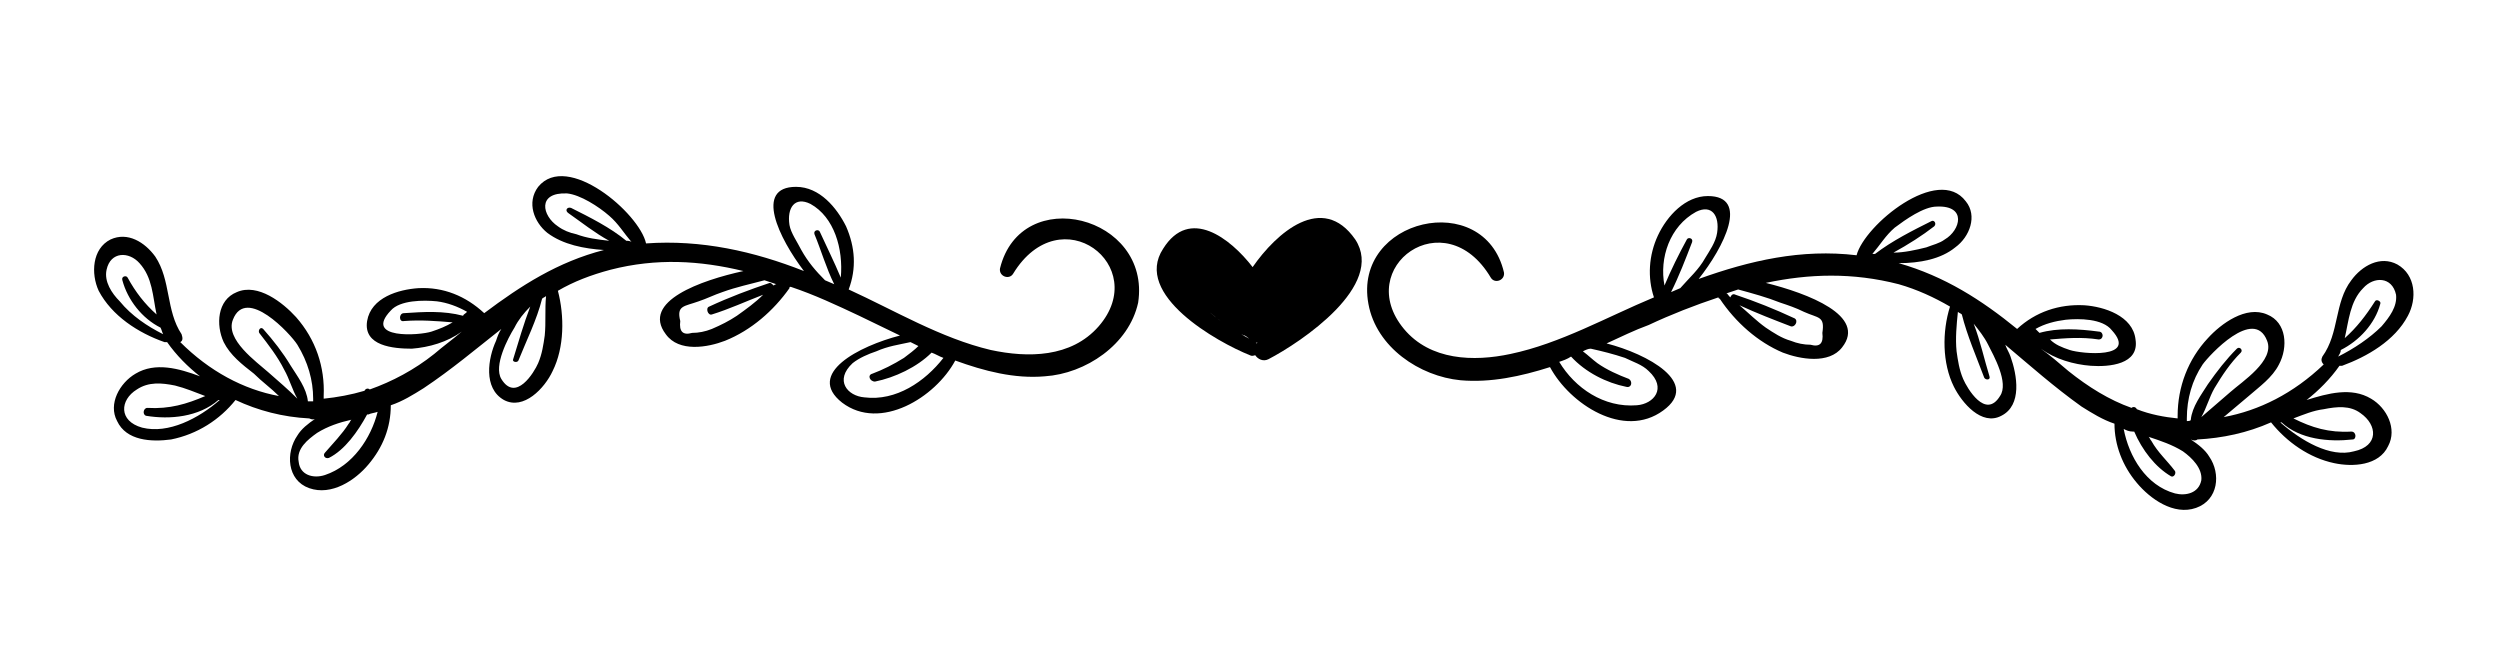
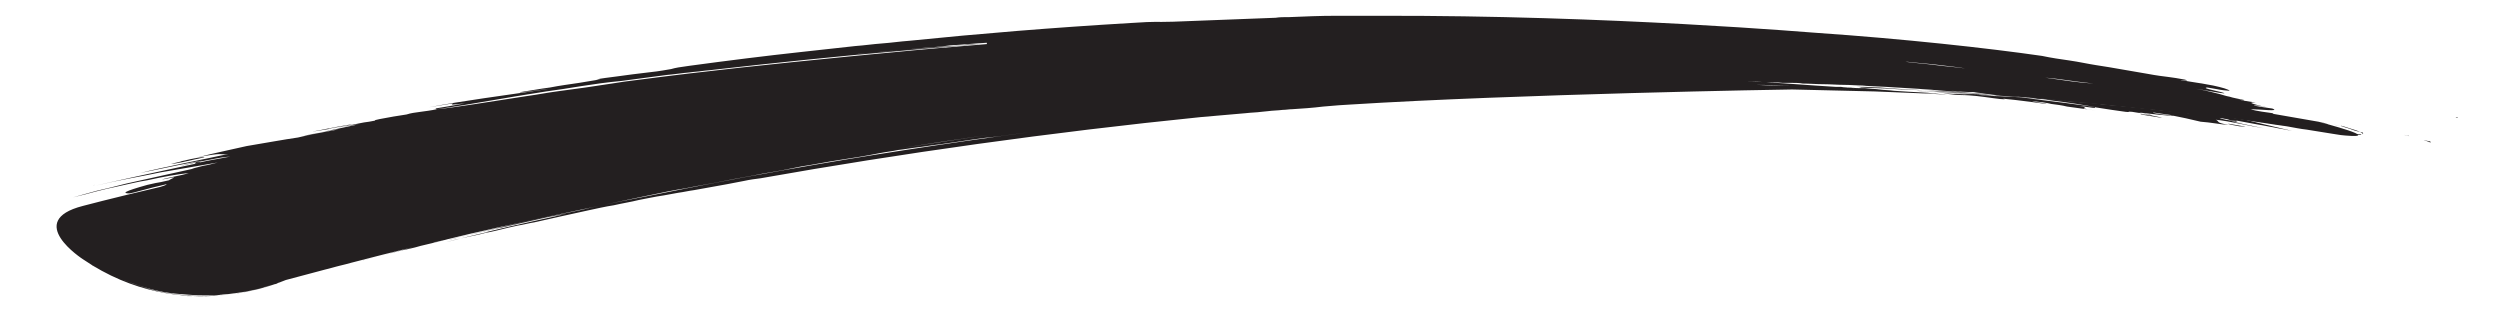
- <svg xmlns="http://www.w3.org/2000/svg" version="1.1" id="Layer_1" x="0px" y="0px" viewBox="0 0 190 50" style="enable-background:new 0 0 190 50;" xml:space="preserve">
+ <svg xmlns="http://www.w3.org/2000/svg" version="1.1" id="Layer_1" x="0px" y="0px" viewBox="0 0 380 50" style="enable-background:new 0 0 380 50;" xml:space="preserve">
+   <style type="text/css">
+ 	.st0{fill:#231F20;}
+ </style>
  <g>
-     <path d="M76,20.4c-0.1,0.6,0.7,0.9,1,0.4c3.6-5.9,10.5-0.6,6.5,4c-2.1,2.4-5.4,2.4-8.2,1.8c-3.8-0.9-7.3-3-10.8-4.6c0,0,0,0,0,0   c0.6-1.6,0.5-3.2-0.2-4.8c-0.7-1.4-2-3-3.8-3c-3.2,0-1.3,3.9,0.6,6.4c-3.8-1.5-7.8-2.4-12-2.1c-0.5-2.3-6-7-8.2-4.3   c-0.9,1.2-0.3,2.7,0.7,3.5c1.2,0.9,2.8,1.2,4.3,1.3c-3.5,0.9-6.3,2.7-9.1,4.8c-1.4-1.3-3.1-2-5-1.9c-1.5,0.1-3.6,0.7-3.9,2.5   c-0.3,1.9,2,2.1,3.4,2.1c1.3-0.1,2.7-0.5,3.8-1.3c-0.7,0.6-1.4,1.1-2.1,1.7c-1.5,1.2-3.2,2.1-4.9,2.7c-0.1-0.1-0.3-0.1-0.4,0.1   c0,0,0,0,0,0c-1,0.3-2.1,0.5-3.1,0.6c0,0,0-0.1,0-0.2c0.1-2.2-0.6-4.3-2.1-6c-1-1.1-2.9-2.6-4.5-1.9c-1.5,0.6-1.6,2.5-1,3.8   c0.5,1,1.4,1.7,2.3,2.4c0.6,0.6,1.3,1.1,1.9,1.7c-2.7-0.5-5.3-1.9-7.5-4.1c0.2-0.1,0.2-0.3,0.1-0.6c-1.2-1.8-0.8-4.1-2-5.9   c-0.8-1.1-2.1-1.9-3.4-1.3c-1.4,0.7-1.5,2.6-0.9,3.9c1,1.9,3,3.2,5,3.9c0.1,0,0.1,0,0.2,0c0.7,1,1.6,1.9,2.5,2.6   c-1.6-0.6-3.4-1.1-4.9-0.2c-1.2,0.7-2.1,2.3-1.4,3.6c0.7,1.5,2.6,1.6,4.1,1.4c2-0.4,3.7-1.5,4.9-3c1.7,0.8,3.6,1.3,5.6,1.4   c0.2,0.1,0.4,0.1,0.5,0c-0.6,0.4-1.1,0.8-1.4,1.3c-0.9,1.3-0.8,3.4,0.9,4c1.7,0.6,3.5-0.6,4.5-1.8c1.1-1.3,1.7-2.8,1.7-4.5   c0.9-0.3,1.7-0.8,2.5-1.3c2.1-1.4,4-3,5.9-4.5c-0.2,0.3-0.3,0.6-0.4,0.9c-0.6,1.3-1,3.6,0.6,4.5c1.5,0.8,3.1-0.9,3.7-2.2   c0.9-1.8,0.9-4.2,0.4-6.1c1.2-0.7,2.5-1.2,4-1.6c3.5-0.9,6.8-0.7,10.1,0.1c-3.2,0.7-7.8,2.3-5.9,4.8c1,1.4,3.2,1,4.5,0.5   c2-0.8,3.7-2.3,4.9-4c0-0.1,0-0.1,0.1-0.1c1.8,0.6,3.5,1.4,5.2,2.2c1,0.5,2.1,1,3.1,1.5c-3.1,0.8-7.2,2.9-4.4,5.1   c2.9,2.2,7.1-0.4,8.6-3.2c2.2,0.8,4.5,1.4,6.8,1.2c3.1-0.2,6.4-2.4,7.1-5.6C87.5,16.4,77.6,13.9,76,20.4z M9.1,22.9   c-0.6-0.6-1.2-1.5-1-2.4c0.3-1.4,1.7-1.4,2.5-0.5c1,1.1,1,2.5,1.3,3.9c-0.9-0.8-1.6-1.7-2.2-2.8c-0.1-0.2-0.5-0.1-0.4,0.2   c0.4,1.5,1.5,2.9,2.9,3.6c0.1,0.2,0.1,0.3,0.2,0.5C11.2,24.8,10,24,9.1,22.9z M10.8,32.5C9,32,9.1,30.4,10.4,29.6   c0.9-0.6,1.9-0.5,2.9-0.3c0.8,0.2,1.5,0.5,2.3,0.8c-1.4,0.6-2.7,1-4.4,0.9c-0.3,0-0.4,0.5-0.1,0.6c1.8,0.3,4,0.1,5.5-1.2   c0,0,0.1,0,0.1,0C15.1,31.8,12.8,33,10.8,32.5z M23.4,30.5c-0.1-1-0.8-1.9-1.3-2.7c-0.6-1-1.3-1.9-2.1-2.8   c-0.2-0.2-0.4,0.1-0.3,0.3c0.7,0.9,1.4,1.8,1.9,2.8c0.4,0.7,0.6,1.5,1,2.2c-0.7-0.7-1.4-1.3-2.2-2c-0.9-0.8-3.3-2.5-2.7-4   c1-2.6,4.4,1.1,4.9,1.9c0.8,1.3,1.2,2.7,1.2,4.1c0,0.1,0,0.1,0,0.2C23.7,30.5,23.6,30.5,23.4,30.5z M24.7,36.1c-0.9,0.3-1.9,0-2-1   c-0.2-1,0.7-1.7,1.4-2.2c0.8-0.5,1.7-0.8,2.6-1c-0.1,0.1-0.1,0.2-0.2,0.3c-0.5,0.8-1.2,1.5-1.8,2.2c-0.2,0.2,0,0.5,0.3,0.4   c1.2-0.6,2.2-2,2.9-3.3c0,0,0,0,0,0c0,0,0,0,0.1,0c0.2-0.1,0.4-0.1,0.7-0.2C28.2,33.3,26.8,35.4,24.7,36.1z M35.2,24   c-1.5-0.4-3-0.3-4.5-0.2c-0.4,0-0.4,0.7,0,0.6c1.3-0.1,2.5,0,3.7,0.1c-0.5,0.3-1,0.5-1.6,0.7c-0.9,0.3-5.2,0.6-3.1-1.6   c0.7-0.8,2.5-0.8,3.5-0.7c0.8,0.1,1.6,0.4,2.3,0.8C35.3,23.9,35.2,23.9,35.2,24z M41.4,25.5c-0.1,0.7-0.2,1.4-0.5,2.1   c-0.3,0.7-1.7,3-2.8,1.2c-0.6-1,0.5-3.1,1-3.9c0.3-0.6,0.7-1.1,1.2-1.6c-0.5,1.3-0.9,2.7-1.3,4c-0.1,0.2,0.3,0.3,0.4,0.1   c0.6-1.5,1.4-3.1,1.8-4.7c0.1-0.1,0.2-0.1,0.3-0.2C41.4,23.5,41.5,24.5,41.4,25.5z M47.6,18.3c-1.2-1-2.8-1.8-4.2-2.5   c-0.3-0.1-0.5,0.2-0.2,0.4c1,0.7,2,1.5,3.1,2.1c-0.9-0.1-1.7-0.2-2.5-0.5c-0.5-0.1-1-0.3-1.4-0.6c-1.2-0.8-1.6-2.6,0.7-2.5   c1,0.1,2.4,1,3.2,1.7c0.7,0.6,1.1,1.3,1.7,2C47.9,18.3,47.7,18.3,47.6,18.3z M58.8,21.7c-0.1-0.1-0.2-0.2-0.3-0.2   c-1.5,0.5-3.1,1.1-4.6,1.8c-0.3,0.1-0.1,0.7,0.2,0.6c1.3-0.4,2.6-1,3.9-1.5c-0.6,0.6-1.3,1.1-2,1.6c-0.6,0.4-1.2,0.7-1.9,1   c-0.5,0.2-1,0.3-1.5,0.3c-0.7,0.2-1-0.1-0.9-0.9c-0.3-1.2,0.3-1.1,1.4-1.5c0.6-0.2,1.2-0.5,1.8-0.7c1.1-0.4,2.1-0.6,3.2-0.9   c0.3,0.1,0.6,0.2,0.9,0.3C58.9,21.6,58.8,21.7,58.8,21.7z M63.9,21.1c-0.5-1.2-1.1-2.4-1.6-3.5c-0.1-0.2-0.5-0.1-0.4,0.2   c0.5,1.2,0.9,2.6,1.5,3.8c-0.2-0.1-0.5-0.2-0.7-0.3c-0.7-0.7-1.3-1.4-1.8-2.3c-0.3-0.6-0.8-1.3-0.9-1.9c-0.2-1.3,0.4-2.2,1.6-1.6   C63.4,16.5,64.1,18.9,63.9,21.1z M65.7,30.2c-1.3-0.1-2.3-1.3-0.9-2.6c0.5-0.4,1.2-0.7,1.8-0.9c0.9-0.4,1.7-0.5,2.6-0.7   c0.2,0.1,0.4,0.2,0.6,0.3c-0.3,0.3-0.7,0.6-1.1,0.9c-0.8,0.5-1.6,0.9-2.4,1.2c-0.4,0.1-0.2,0.6,0.2,0.6c1.5-0.3,3.2-1.1,4.3-2.2   c0.3,0.1,0.6,0.3,0.9,0.4C70.3,29,68.1,30.5,65.7,30.2z" />
-     <path d="M104,23.1c0.6,3.3,3.9,5.5,7,5.8c2.3,0.2,4.6-0.3,6.8-1c1.5,2.8,5.6,5.5,8.6,3.3c2.9-2.1-1.2-4.3-4.3-5.1   c1.1-0.5,2.1-1,3.2-1.4c1.7-0.8,3.5-1.5,5.3-2.1c0,0,0,0.1,0.1,0.1c1.2,1.8,2.9,3.3,4.8,4.1c1.3,0.5,3.5,0.9,4.5-0.4   c1.9-2.4-2.6-4.1-5.8-4.9c3.3-0.7,6.6-0.8,10.1,0.1c1.4,0.4,2.7,1,3.9,1.7c-0.6,1.9-0.6,4.3,0.3,6.1c0.6,1.2,2.1,3,3.6,2.2   c1.6-0.8,1.2-3.1,0.7-4.5c-0.1-0.3-0.3-0.6-0.4-0.9c1.9,1.6,3.7,3.2,5.8,4.7c0.8,0.5,1.6,1,2.5,1.3c0,1.6,0.6,3.2,1.7,4.5   c1,1.2,2.8,2.5,4.5,1.9c1.7-0.6,1.9-2.6,1-3.9c-0.3-0.5-0.8-0.9-1.4-1.3c0.2,0.1,0.4,0.1,0.5,0c1.9-0.1,3.8-0.5,5.6-1.3   c1.2,1.5,2.9,2.7,4.8,3.1c1.4,0.3,3.4,0.2,4.1-1.3c0.7-1.3-0.1-2.9-1.3-3.6c-1.5-0.9-3.3-0.4-4.9,0.1c0.9-0.7,1.8-1.6,2.5-2.6   c0.1,0,0.1,0,0.2,0c1.9-0.7,4-1.9,5-3.8c0.7-1.3,0.6-3.1-0.8-3.9c-1.3-0.7-2.7,0.1-3.5,1.2c-1.3,1.7-0.9,4-2.2,5.8   c-0.1,0.2-0.1,0.4,0.1,0.6c-2.3,2.2-4.9,3.5-7.6,4c0.6-0.5,1.3-1.1,1.9-1.6c0.8-0.7,1.8-1.4,2.3-2.4c0.7-1.3,0.6-3.2-0.9-3.8   c-1.6-0.7-3.5,0.7-4.5,1.8c-1.5,1.6-2.3,3.7-2.3,5.9c0,0.1,0,0.1,0,0.2c-1-0.1-2.1-0.3-3.1-0.7c0,0,0,0,0,0   c-0.1-0.2-0.3-0.2-0.4-0.1c-1.7-0.6-3.3-1.6-4.8-2.8c-0.7-0.6-1.4-1.2-2.1-1.7c1.1,0.8,2.5,1.2,3.8,1.3c1.4,0.1,3.7-0.1,3.4-2   c-0.2-1.8-2.4-2.5-3.9-2.6c-1.9-0.1-3.7,0.5-5.1,1.8c-2.7-2.2-5.5-4-9-5c1.6,0,3.2-0.3,4.3-1.2c1.1-0.8,1.7-2.4,0.8-3.5   c-2.1-2.8-7.7,1.8-8.3,4.1c-4.2-0.5-8.1,0.4-12,1.8c1.9-2.4,3.9-6.3,0.7-6.3c-1.7,0-3.1,1.5-3.8,3c-0.7,1.5-0.8,3.2-0.3,4.7   c0,0,0,0,0,0c-3.6,1.5-7.1,3.5-10.9,4.3c-2.8,0.6-6.1,0.5-8.1-1.9c-3.9-4.7,3.1-9.8,6.6-3.9c0.3,0.5,1.1,0.2,1-0.4   C112.8,14.3,102.8,16.6,104,23.1z M177.7,27.1c0.1-0.2,0.2-0.3,0.2-0.5c1.4-0.7,2.6-2,3-3.5c0.1-0.2-0.3-0.4-0.4-0.2   c-0.7,1.1-1.4,2-2.3,2.8c0.3-1.3,0.4-2.8,1.4-3.8c0.8-0.9,2.2-0.9,2.5,0.5c0.1,0.9-0.5,1.7-1.1,2.4   C180.1,25.7,178.9,26.5,177.7,27.1z M173.3,32.1c0,0,0.1,0,0.1,0c1.4,1.3,3.6,1.5,5.4,1.3c0.3,0,0.3-0.6-0.1-0.6   c-1.7,0.1-3-0.3-4.4-1c0.8-0.3,1.5-0.6,2.3-0.7c1-0.2,2-0.3,2.8,0.3c1.3,0.9,1.4,2.5-0.5,2.9C177.1,34.8,174.9,33.5,173.3,32.1z    M166.2,32c0-0.1,0-0.1,0-0.2c0-1.5,0.4-2.9,1.2-4.1c0.5-0.7,3.9-4.4,4.9-1.8c0.6,1.5-1.9,3.1-2.8,3.9c-0.7,0.6-1.5,1.3-2.2,1.9   c0.4-0.7,0.6-1.5,1-2.2c0.6-1,1.2-1.9,2-2.7c0.2-0.2-0.1-0.5-0.3-0.3c-0.8,0.8-1.5,1.7-2.2,2.7c-0.5,0.8-1.2,1.7-1.3,2.7   C166.5,32,166.3,32,166.2,32z M161.4,32.6c0.2,0.1,0.4,0.2,0.7,0.2c0,0,0,0,0.1,0c0,0,0,0,0,0c0.6,1.4,1.6,2.7,2.8,3.4   c0.2,0.1,0.4-0.2,0.3-0.4c-0.6-0.8-1.3-1.4-1.8-2.3c-0.1-0.1-0.1-0.2-0.2-0.3c0.9,0.3,1.8,0.6,2.6,1.1c0.7,0.5,1.5,1.3,1.4,2.2   c-0.2,1-1.2,1.2-2,1C163.1,36.9,161.8,34.7,161.4,32.6z M154.7,25c0.7-0.4,1.5-0.6,2.3-0.7c1-0.1,2.8-0.1,3.5,0.8   c2,2.2-2.3,1.8-3.2,1.5c-0.6-0.2-1.1-0.4-1.5-0.8c1.2-0.1,2.4-0.2,3.7,0c0.4,0,0.4-0.6,0-0.6c-1.5-0.2-3.1-0.3-4.5,0.1   C154.9,25.2,154.8,25.1,154.7,25z M148.8,23.7c0.1,0.1,0.2,0.1,0.3,0.2c0.4,1.6,1.1,3.2,1.7,4.8c0.1,0.2,0.5,0.2,0.4-0.1   c-0.4-1.3-0.7-2.7-1.2-4c0.4,0.5,0.8,1,1.1,1.6c0.4,0.8,1.6,2.9,0.9,3.9c-1.1,1.8-2.5-0.6-2.8-1.3c-0.3-0.7-0.4-1.4-0.5-2.1   C148.6,25.7,148.7,24.7,148.8,23.7z M142.3,19.3c0.6-0.7,1-1.4,1.7-2c0.8-0.6,2.2-1.6,3.2-1.6c2.3-0.1,1.8,1.8,0.6,2.5   c-0.4,0.3-0.9,0.4-1.4,0.6c-0.8,0.2-1.7,0.4-2.5,0.4c1.1-0.6,2.2-1.3,3.1-2c0.2-0.2,0-0.5-0.2-0.4c-1.4,0.7-3,1.5-4.3,2.5   C142.5,19.3,142.4,19.3,142.3,19.3z M131.2,22.3c0.3-0.1,0.6-0.2,0.9-0.3c1.1,0.3,2.2,0.6,3.2,1c0.6,0.2,1.2,0.4,1.8,0.7   c1.1,0.5,1.6,0.3,1.4,1.6c0.1,0.8-0.2,1.1-0.9,0.9c-0.5,0-1-0.1-1.5-0.3c-0.7-0.2-1.3-0.6-1.9-1c-0.7-0.5-1.3-1.1-2-1.7   c1.3,0.6,2.6,1.1,3.9,1.6c0.3,0.1,0.6-0.4,0.3-0.6c-1.5-0.7-3-1.3-4.5-1.8c-0.2-0.1-0.3,0-0.4,0.2   C131.3,22.4,131.3,22.3,131.2,22.3z M128.9,16.1c1.2-0.6,1.8,0.3,1.6,1.6c-0.1,0.7-0.6,1.4-0.9,1.9c-0.5,0.9-1.2,1.5-1.9,2.3   c-0.2,0.1-0.5,0.2-0.7,0.3c0.6-1.2,1.1-2.5,1.6-3.8c0.1-0.3-0.3-0.4-0.4-0.2c-0.6,1.1-1.2,2.3-1.7,3.5   C126.1,19.6,126.9,17.2,128.9,16.1z M118.5,27.5c0.3-0.1,0.6-0.2,0.9-0.4c1.1,1.2,2.7,2,4.2,2.3c0.4,0.1,0.5-0.4,0.2-0.6   c-0.8-0.3-1.7-0.7-2.4-1.2c-0.4-0.3-0.7-0.6-1.1-0.9c0.2-0.1,0.4-0.2,0.6-0.2c0.9,0.2,1.7,0.4,2.6,0.7c0.6,0.3,1.3,0.5,1.8,1   c1.4,1.3,0.4,2.5-0.9,2.6C121.9,31,119.7,29.5,118.5,27.5z" />
-     <path d="M103,18.2c-2.5-3.6-6-0.5-7.8,2.1c-1.7-2.2-4.8-4.6-6.8-1.4C86.1,22.4,92.5,26,95,27c0.2,0.1,0.3,0,0.4,0   c0.2,0.3,0.6,0.5,1,0.3C98.9,26,105.3,21.7,103,18.2z M95.5,26.1c0,0-0.1-0.1-0.1-0.1c-1.1-0.6-2.5-1.4-3.5-2.3   c0.7,0.6,1.5,1.2,2.4,1.7c0.1,0,0.2,0.1,0.3,0.1c0.2,0.1,0.4,0.3,0.5,0.4c0.3,0.2,0.6,0.2,0.9,0C95.8,25.8,95.7,26,95.5,26.1z" />
+     <path class="st0" d="M27.6,24.5c-0.2,0.1-0.7,0.2-1.6,0.4c0.7,0,2-0.3,5.1-1C30.9,23.8,29.7,24,27.6,24.5z" />
+     <path class="st0" d="M68.4,36.4c0.4-0.1,1-0.2,1.6-0.4c0.7-0.2,1.4-0.3,2.1-0.5c1.5-0.3,2.9-0.7,3.5-0.8C73.1,35.3,73,35.3,70,36   C71,35.8,67.4,36.6,68.4,36.4z" />
+     <path class="st0" d="M43.2,42.5C43.2,42.5,43.2,42.5,43.2,42.5C43.2,42.5,43.2,42.5,43.2,42.5C43.2,42.5,43.2,42.5,43.2,42.5z" />
+     <path class="st0" d="M14.4,28.1c-0.1,0-0.2,0.1-0.3,0.1C14.1,28.2,14.2,28.2,14.4,28.1z" />
+     <path class="st0" d="M37.1,44.4c-0.2,0-0.4,0.1-0.7,0.1C36.7,44.5,36.9,44.4,37.1,44.4z" />
+     <path class="st0" d="M37.5,44.3c-0.1,0-0.1,0-0.2,0c-0.1,0-0.1,0-0.2,0C37.2,44.4,37.3,44.3,37.5,44.3z" />
+     <path class="st0" d="M14.7,40.7c-0.3-0.2-0.5-0.3-0.8-0.5C14.1,40.4,14.4,40.5,14.7,40.7z" />
+     <path class="st0" d="M36.3,44.5c0,0,0.1,0,0.1,0c-0.1,0-0.2,0-0.3,0.1C36.2,44.6,36.3,44.5,36.3,44.5z" />
+     <path class="st0" d="M29.2,45c-0.3,0-0.5,0-0.8,0C28.7,44.9,28.9,45,29.2,45z" />
+     <path class="st0" d="M369.4,21.5L369.4,21.5l-1-0.2c0.2,0.1,0.4,0.1,0.6,0.2c0.1,0,0.1,0,0.2,0.1c0.1,0,0.2,0,0.3,0.1l0,0   c0,0,0,0-0.1,0C369.5,21.6,369.4,21.5,369.4,21.5z" />
+     <path class="st0" d="M365.9,20.6c0.1,0,0.2,0,0.3,0.1c-0.2-0.1-0.5-0.1-0.8-0.2L365.9,20.6z" />
+     <path class="st0" d="M373.6,17.8L373.6,17.8L373.6,17.8L373.6,17.8L373.6,17.8C373.5,17.8,373.5,17.8,373.6,17.8l-0.1,0   c0,0,0,0,0,0l0,0c0,0,0,0-0.1,0l-0.2,0c0.1,0,0.2,0.1,0.3,0.1L373.6,17.8l0.1,0C373.7,17.8,373.6,17.8,373.6,17.8z" />
+     <path class="st0" d="M373.9,17.8L373.9,17.8l-0.1,0h0l0,0C373.9,17.8,374.1,17.8,373.9,17.8z" />
+     <path class="st0" d="M373.9,17.8C373.8,17.8,373.8,17.8,373.9,17.8l-0.1,0L373.9,17.8L373.9,17.8z" />
+     <path class="st0" d="M373.9,17.8C373.9,17.8,373.9,17.8,373.9,17.8L373.9,17.8L373.9,17.8C373.9,17.8,373.9,17.8,373.9,17.8   C373.9,17.8,373.9,17.8,373.9,17.8z" />
+     <path class="st0" d="M338.7,18.8c0,0.1,0.6,0.2,1.7,0.4c0.1,0,0.4,0,0.9,0.1C341.2,19.2,340.4,19.1,338.7,18.8z" />
+     <path class="st0" d="M347.6,19.1c-1-0.1-2.2-0.3-3.5-0.5c-1-0.1-2.1-0.3-3.3-0.5c0,0,0.1,0,0.1,0C343.3,18.5,345.5,18.8,347.6,19.1   z" />
+     <path class="st0" d="M302.6,14.5c1.4,0.1,2.9,0.2,4.5,0.3c0,0-0.1,0-0.1,0C305.4,14.7,303.4,14.6,302.6,14.5z" />
+     <path class="st0" d="M311.5,15.2c-1.3-0.1-2.9-0.2-4.4-0.3c0,0,0,0,0,0c0.1,0,0.2,0,0.3,0c0.1,0,0.2,0,0.3,0   C308.9,15,310.2,15.1,311.5,15.2z" />
+     <path class="st0" d="M287.9,13.8c-0.7-0.1-1.5-0.1-2.2-0.2c-0.7-0.1-1.5-0.1-2.2-0.2c-0.2,0-0.4,0-0.6,0c-0.5,0-1,0-1.5-0.1   c-0.5,0-1.1,0-1.6-0.1c-0.5,0-1.1,0-1.6,0c-1,0-2.1-0.1-3-0.1c-1,0-1.9-0.1-2.8-0.1c-0.9,0-1.7,0-2.4,0c-1.4,0-2.5-0.1-3-0.1   c1.7,0,3.5,0.1,5.2,0.1c1.8,0.1,3.5,0.1,5.3,0.2c0.9,0,1.8,0,2.7,0.1c0.6,0,1.2,0,1.7,0.1c-1-0.1-1.9-0.1-2.9-0.2   c-3.5-0.2-7-0.5-10.6-0.7c-1.7-0.1-3-0.1-3.6-0.1c0.7,0,1.3,0,2,0c0.5,0,1.1,0.1,1.6,0.1c0.8,0,1.7,0,2.6,0.1c0.5,0,1,0,1.5,0   c0.5,0,1,0,1.5,0.1c1,0,2.1,0.1,3.2,0.1c1,0,2.1,0.1,3.1,0.1c1,0,1.9,0.1,2.8,0.1c0.7,0.1,2,0.1,3.5,0.2c1.5,0.1,3.2,0.2,5,0.3   c0.9,0.1,1.8,0.1,2.6,0.2c0.8,0.1,1.7,0.1,2.4,0.2c0.9,0.1,1.6,0.1,2.3,0.2c-0.8-0.1-1.5-0.2-2.3-0.3c1.2,0.1,2.3,0.2,3.4,0.2   c0.7,0.1,1.5,0.2,2.3,0.3c0.4,0,0.9,0.1,1.3,0.2c0.9,0.1,2,0.2,3.2,0.2c2.2,0.2,4.4,0.4,5.7,0.5c6.7,0.6,13,1.3,19.1,2   c-0.3,0-1.6-0.2-2.7-0.3c-0.6-0.1-1.1-0.1-1.5-0.2c-0.2,0-0.4,0-0.5-0.1c-0.1,0-0.2,0-0.2,0c1.6,0.2,3.8,0.5,5.9,0.7   c2.1,0.3,4,0.5,4.7,0.6c-1.4-0.2-3-0.4-4.9-0.6c1.6,0.2,4.4,0.5,7.2,0.9c0.3,0,0.6,0.1,0.9,0.1c-0.4-0.1-0.8-0.2-1.2-0.3   c3.2,0.4,6,0.9,8.3,1.2c1.1,0.2,2.1,0.4,3,0.5c3.3,0.5,5.3,0.9,5.9,0.9c5.9,0.5-3.4-1.9-4.1-2.1c0.5,0.1,1,0.2,1.5,0.4   c-0.6-0.1-1.1-0.3-1.5-0.4c-2.3-0.4-4.6-0.8-6.9-1.2c0.1,0,0.1,0-0.1-0.1c-0.6-0.1-2.5-0.3-3.3-0.6c1.4,0,4.6,0.4,3.3-0.1   c0.1,0-3-0.4-2.8-0.5c0.7,0,1.7,0.3,1.9,0.3c-1.3-0.3-3.4-0.8-1.6-0.7c-1.4-0.2-2.4-0.4-2.8-0.5c0.6,0.1,1.1,0.2,1,0.1   c-0.9-0.2-1.6-0.3-2.2-0.5c-0.6-0.1-1.1-0.3-1.5-0.4c-0.9-0.2-1.8-0.5-3.6-0.8c2,0.3,3.2,0.6,4.3,0.7c0.1-0.2-3.8-0.8-2.6-0.9   c1.9,0.3,1.9,0.4,3.4,0.5c-0.1-0.2-1.1-0.5-2.5-0.8c-0.7-0.1-1.5-0.3-2.3-0.4c-0.8-0.1-1.7-0.3-2.6-0.4c-0.2-0.1,1.7,0.2,0.6-0.1   c-1.1-0.2-1.7-0.3-2.5-0.4c-0.8-0.1-1.7-0.2-3.3-0.5c-2.5-0.4-5-0.9-7.7-1.3c-1.3-0.2-2.6-0.5-4-0.7c-1.4-0.2-2.8-0.4-4.2-0.7   c-8.3-1.2-21.1-2.6-34.2-3.5c-0.4,0-31.3-2.7-66.7-2.6c-0.2,0-0.3,0-0.5,0c-6,0-6,0-6,0v0c-2.3,0-4.7,0.1-7,0.2c-0.1,0-0.2,0-0.2,0   c-0.6,0-1.3,0-1.9,0.1c-5.3,0.2-10.5,0.4-15.6,0.6c-3.2,0.1-1.9-0.1-6.5,0.2C160,4.2,149,5.1,138.2,6.2c-1.4,0.1-2.7,0.3-4.1,0.4   c-1.4,0.1-2.7,0.3-4.1,0.4c-2.7,0.3-5.5,0.6-8.2,0.9c-5.5,0.6-11.1,1.3-17,2.1c-1.5,0.2-2.1,0.3-2.8,0.5c-0.7,0.1-1.5,0.3-3.4,0.5   c-1.7,0.2-3.3,0.4-4.7,0.6c-1.4,0.2-2.6,0.3-3.3,0.5c1.6-0.2,0,0.1-2.6,0.5c-1.3,0.2-2.9,0.4-4.4,0.7c-1.6,0.2-3.1,0.5-4.5,0.7   c-1,0.3,6.1-0.8,3.7-0.4c-6.8,1-12.3,1.7-17.6,2.7c3.6-0.6,3.7-0.6,3.6-0.5c-0.1,0.1-0.6,0.2,1.9-0.1c-2.1,0.4-3.4,0.6-4,0.7   c-0.6,0.1-0.6,0.1-0.3,0.2c-0.9,0.2-1.8,0.3-2.5,0.4c-0.8,0.1-1.5,0.2-2.1,0.4c-1.3,0.2-2.6,0.4-4.1,0.7c-1.5,0.3,0.2,0.1-1.6,0.4   c-1,0.1-2.1,0.4-3.2,0.6c-1.1,0.2-2.1,0.4-2.9,0.5c-0.7,0,4.1-0.7,3.4-0.7c-3.1,0.5-4.7,0.9-5.4,1c-0.7,0.1-0.5,0.1,0.2,0   c0.7-0.1,1.9-0.3,3.1-0.5c1.2-0.2,2.4-0.4,3.2-0.5c-2.9,0.6-7.6,1.6-9.2,2c-2.1,0.3-4.8,0.8-7.8,1.3c-2.6,0.6-5.1,1.1-7.4,1.7   c4.1-0.8,3.1-0.3,4.6-0.5c-3.6,0.8-9.9,2-13.4,2.9c1.5-0.3,3.8-0.8,5.8-1.2c2-0.4,3.6-0.7,3.7-0.7c-1.2,0.3-3.1,0.7-3.3,0.8   c4.4-1,0.9-0.1,2.6-0.4c-2.2,0.5-5.7,1.2-8.8,1.9c-2.8,0.6-5.4,1.2-6.7,1.5c3.8-0.9,7-1.4,9.8-2c3-0.5,5.7-1,8.7-1.5   c-0.8,0.2-1.5,0.4-2.2,0.5c-0.7,0.2-1.3,0.3-1.8,0.5c-3.2,0.7-6.7,1.5-9.9,2.2c-1.6,0.4-3.1,0.8-4.5,1.1c-1.4,0.4-2.6,0.7-3.6,1   c1.3-0.3,2.4-0.6,3.5-0.9c1.1-0.3,2.1-0.5,3-0.7c1.9-0.4,3.4-0.8,4.8-1c2.7-0.6,4.5-0.9,6.3-1.1c-1.1,0.4-3.4,0.7-4.1,1   c3.3-0.7,1.2-0.1,1.1,0.1c-2.6,0.6-0.7,0.1-3.3,0.7c-3.6,1-3.9,1.3-2.7,1.3c0.7-0.1,2.5-0.7,5.6-1.4c0.1,0.1-0.6,0.3-0.9,0.4   c-7.7,1.8-11.8,2.9-11.8,2.9c-9,2.3,0,8.1,0,8.1c15.2,10.4,30.7,3.2,30.7,3.2c40.3-10.9,78.1-18.2,112.7-22.9l0,0   c-4.6,0.6-9.1,1.3-13.7,2l-5.3,0.8l-1.3,0.2l-1.3,0.2l-2.6,0.4l-2.6,0.4l-1.3,0.2l-1.3,0.2l-5.2,0.9c-0.6,0.1-1.1,0.2-1.5,0.3   c-0.5,0.1-0.9,0.2-1.4,0.3c-1,0.2-2.1,0.4-3.9,0.7c-2.7,0.5-5.5,1-8.4,1.6c-2.9,0.6-5.9,1.2-9,1.8c-0.8,0.2-1.5,0.3-2.3,0.5   c-0.8,0.2-1.5,0.3-2.3,0.5c-1.6,0.3-3.1,0.7-4.7,1c-0.8,0.2-1.6,0.3-2.4,0.5c-0.8,0.2-1.6,0.4-2.4,0.5c-1.6,0.4-3.2,0.7-4.7,1.1   c-12.6,2.9-24.9,6-34.9,8.7c-0.4,0.2-0.8,0.3-1.2,0.5c-0.2,0.1-0.4,0.1-0.5,0.2c-0.1,0-0.1,0-0.1,0c0,0,0,0,0,0c0,0,0,0,0,0   c0,0,0.1,0,0.1,0c0.1,0,0.3-0.1,0.5-0.2c-1.8,0.6-4.1,1.3-6.9,1.7c-1.4,0.2-2.9,0.3-4.4,0.3c-1.5,0-3.1-0.1-4.6-0.3   c-1.5-0.2-2.9-0.5-4.1-0.9c-0.3-0.1-0.6-0.2-0.9-0.3c-0.3-0.1-0.6-0.2-0.9-0.3c-0.3-0.1-0.6-0.2-0.8-0.3c-0.3-0.1-0.5-0.2-0.8-0.3   c-1.6-0.7-2.9-1.3-4-1.9c0,0,0,0,0,0c0.3,0.2,0.5,0.3,0.9,0.5c0.3,0.2,0.6,0.3,0.9,0.5l0.2,0.1l0.3,0.1c0.2,0.1,0.3,0.2,0.5,0.2   c1.4,0.6,3,1.2,4.7,1.7c1.7,0.5,3.4,0.8,5,0.9c1.3,0.1,2.5,0.2,3.5,0.2c-0.4,0-0.8,0-1.2,0c0.9,0,1.9,0,2.9,0   c0.4,0,0.8-0.1,1.2-0.1c-0.2,0-0.4,0-0.5,0c-0.1,0-0.2,0-0.4,0c0.1,0,0.3,0,0.4,0c0.5,0,1-0.1,1.4-0.1c0.8-0.1,1.6-0.2,2.8-0.4   c1-0.2,1.9-0.4,2.8-0.7c1.2-0.3,2.3-0.7,3.3-1.1c0,0,0,0,0,0l0,0c0,0,0,0,0,0c1.9-0.5,3.8-1,5.7-1.5c0.9-0.2,1.8-0.5,2.7-0.7   c0.9-0.2,1.8-0.5,2.7-0.7c3.5-0.9,6.5-1.7,9-2.2c-1.2,0.3-2.8,0.7-3.2,0.8c0.1,0,5-1.2,4.1-1c-4.3,1-2.3,0.5-3.2,0.8   c0,0,0.4-0.1,0.9-0.2c0.5-0.1,1.2-0.3,1.9-0.5c0.7-0.2,1.4-0.3,1.9-0.5c0.5-0.1,0.9-0.2,0.9-0.2c-1.1,0.3-2.4,0.6-3.8,0.9   c-0.7,0.2-1.4,0.3-2,0.5c-0.7,0.2-1.3,0.3-1.9,0.5c-1.2,0.3-2.3,0.6-3.1,0.8c-0.4,0.1-0.7,0.2-0.9,0.2c-0.2,0.1-0.3,0.1-0.3,0.1   c1.6-0.4,3.9-1,6.3-1.6c2.4-0.6,4.8-1.1,6.6-1.6c0,0,0,0-0.1,0c-0.1,0-0.2,0-0.3,0.1c-0.2,0.1-0.5,0.1-0.8,0.2   c-0.6,0.1-1.2,0.3-1.3,0.3c3.3-0.8,4.9-1.2,6.2-1.5c1.3-0.3,2.3-0.5,4.4-1c0.9-0.2,1.8-0.4,2.8-0.6c0.9-0.2,1.9-0.4,2.8-0.6   c1.9-0.4,3.7-0.8,5.6-1.2c1.9-0.4,3.8-0.8,5.7-1.2c0.9-0.2,1.9-0.4,2.8-0.6l2.9-0.6c1.9-0.4,3.8-0.8,5.7-1.1   c1.9-0.4,3.9-0.7,5.8-1.1c1.9-0.4,3.9-0.7,5.8-1.1l2.9-0.5l1.5-0.3l1.5-0.3c2-0.3,3.9-0.7,5.9-1c2-0.3,3.9-0.6,5.9-1   c1-0.2,2-0.3,2.9-0.5c1-0.1,2-0.3,2.9-0.4c1-0.1,2-0.3,2.9-0.4c1-0.1,2-0.3,2.9-0.4c2-0.3,3.9-0.6,5.9-0.8c1.8-0.2,3.6-0.5,5.3-0.7   l0,0c-12.7,1.7-25.1,3.6-36.9,5.7c-8.7,1.5-17,3.2-25.1,4.8c-2,0.4-4,0.8-6,1.3c-1,0.2-2,0.4-2.9,0.6c-1,0.2-1.9,0.4-2.9,0.6   c-3.9,0.8-7.7,1.7-11.4,2.6c2.6-0.6,6.5-1.5,4.1-0.9c3.9-0.9,5.8-1.3,7.1-1.6c1.3-0.3,2.1-0.4,3.6-0.7c-0.6,0.2-7.8,1.7-12.2,2.8   c1.2-0.2-0.8,0.2-2.8,0.7c-2,0.5-3.9,1-2.8,0.7c0.7-0.2,1.5-0.4,2.5-0.6c0.9-0.2,2-0.4,3.1-0.7c1.1-0.2,2.3-0.5,3.5-0.8   c0.6-0.1,1.2-0.3,1.9-0.4c0.6-0.1,1.3-0.3,2-0.4c1.3-0.3,2.7-0.6,4-0.9c1.4-0.3,2.7-0.6,4.1-0.9c1.4-0.3,2.7-0.6,4-0.8   c1.3-0.3,2.6-0.5,3.8-0.8c1.1-0.2,2.4-0.5,3.8-0.7c0.7-0.1,1.5-0.3,2.2-0.4c0.8-0.1,1.6-0.3,2.4-0.4c1.6-0.3,3.3-0.6,5-0.9   c0.9-0.2,1.7-0.3,2.6-0.5c0.9-0.2,1.7-0.3,2.5-0.4c21.4-3.8,44.2-7,66.9-9.3c1.5-0.1,3.1-0.3,4.6-0.4c0.8-0.1,1.5-0.1,2.3-0.2   c0.8-0.1,1.6-0.1,2.3-0.2c0.3,0,0.7-0.1,1-0.1c0.7-0.1,1.5-0.1,2.3-0.2c0.5,0,0.9-0.1,1.4-0.1c1.6-0.1,3.1-0.2,4.7-0.4l2.4-0.2   l1.6-0.1c25.4-1.6,66.5-2.3,67.3-2.3c4.6,0.1,8.9,0.2,12.6,0.3c2.5,0.1,4.9,0.2,7.4,0.3c0.6,0,1.3,0,1.9,0.1c0.5,0,1,0.1,1.6,0.1   c-1-0.1-2-0.2-2.9-0.3C290.9,14,289.4,13.9,287.9,13.8z M309.5,11.7c1.4,0.1,2.6,0.2,4,0.4c1.4,0.2,2.9,0.4,4.7,0.6   c-1.9-0.1-4.6-0.5-7.4-0.9c-1.4-0.2-2.8-0.4-4.2-0.6c-1.4-0.2-2.7-0.3-3.9-0.5C304.8,11,307.2,11.4,309.5,11.7z M284.9,9   c0.8,0.1,1.7,0.1,2.5,0.2c0.9,0.1,1.7,0.2,2.6,0.2c1.7,0.2,3.4,0.3,4.9,0.5c1.5,0.2,2.8,0.3,3.8,0.5c-1.4-0.2-2.9-0.3-4.4-0.5   c-1.5-0.2-3.1-0.3-4.6-0.5c-1.6-0.2-3.1-0.3-4.7-0.4c-0.8-0.1-1.6-0.1-2.3-0.2c-0.8-0.1-1.5-0.1-2.3-0.2   C281.7,8.7,283.3,8.9,284.9,9z M32.3,24.3c-0.6,0.1-1.1,0.2-2.4,0.5c0.5-0.1,1-0.3-0.1-0.1c0.8-0.2,2-0.4,3-0.6   c1-0.2,2-0.3,2.2-0.3C33.5,24.1,32.8,24.2,32.3,24.3z M51.3,19.7c-1.7,0.3-3.4,0.6-5.1,1C46,20.6,51.9,19.5,51.3,19.7z M112.7,10   c0.7-0.1,1.4-0.2,2.1-0.2c1.4-0.2,2.8-0.3,4.2-0.5c1.4-0.1,2.8-0.3,4.2-0.4c0.7-0.1,1.4-0.1,2.1-0.2c0.7-0.1,1.4-0.1,2.1-0.2   c1.4-0.1,2.8-0.3,4.2-0.4c1.4-0.1,2.8-0.3,4.3-0.4c0.7-0.1,1.4-0.1,2.1-0.2l2.1-0.2c1.4-0.1,2.9-0.2,4.3-0.4   c1.9-0.1,3.7-0.3,5.6-0.4l0,0.1c-0.3,0-0.9,0.1-1.8,0.1c-0.6,0-1.3,0.1-2.1,0.2c-0.4,0-0.9,0.1-1.4,0.1c-0.5,0-1,0.1-1.6,0.1   c-2.6,0.2-5.4,0.4-8.2,0.7c-1.4,0.1-2.9,0.3-4.3,0.4c-1.5,0.1-2.9,0.3-4.4,0.4c-1.4,0.1-2.9,0.3-4.3,0.4c-1.4,0.1-2.8,0.3-4.1,0.4   c-2.7,0.3-5.1,0.5-7.3,0.8C111.4,10.2,112.1,10.1,112.7,10z M135.2,8c-1.1,0.1-2.1,0.2-3.2,0.3c-1.1,0.1-2.1,0.2-3.1,0.3   c-12.1,1.2-20.9,2.1-32.4,3.6c-1,0.1-2.2,0.3-3.5,0.5c-1.3,0.2-2.6,0.4-4,0.6c-1.4,0.2-2.9,0.4-4.4,0.6c-1.5,0.2-3,0.5-4.5,0.7   c-5.9,0.9-11.3,1.8-13.7,2c5-0.7,10.7-1.8,16.6-2.7c1.6-0.2,3.4-0.5,5.3-0.8c1.9-0.3,4-0.6,6.2-0.8c2.2-0.3,4.5-0.6,6.8-0.9   c1.2-0.1,2.4-0.3,3.6-0.4c0.6-0.1,1.2-0.1,1.8-0.2c0.6-0.1,1.2-0.1,1.8-0.2c9.7-1.1,19.5-2.1,26.5-2.7c1.1-0.1,3.2-0.3,5.6-0.5   c1.2-0.1,2.4-0.2,3.6-0.3c1.2-0.1,2.3-0.2,3.3-0.3c1.2-0.1,2.1-0.2,2.5-0.2l0,0.1C145.2,7.1,140.2,7.5,135.2,8z M31.2,45   c0.4,0,0.7,0,1,0C31.8,45,31.5,45,31.2,45z" />
+     <path class="st0" d="M310,14.9c-0.5,0-1.1-0.1-1.6-0.1c0.4,0.1,0.9,0.1,1.3,0.2c1.1,0.1,2.2,0.2,3.3,0.3c7.7,0.6,16.1,1.5,24,2.5   c1.4,0.2,2.9,0.4,4.3,0.6c-0.1,0-0.2-0.1-0.3-0.1c-3.4-0.5-7-0.9-10.8-1.3C323.9,16.1,317,15.5,310,14.9z" />
+     <path class="st0" d="M357.5,19.7c-0.5-0.2-1-0.3-1.5-0.5c-0.1,0-0.1,0-0.2-0.1c0.1,0,0.3,0.1,0.4,0.1c0.6,0.2,1.3,0.4,1.9,0.6   c0.3,0.1,0.6,0.2,0.9,0.4c0.1,0,0.1,0.1,0.1,0.1c0,0,0,0.1-0.1,0.1c0,0-0.1,0-0.2,0.1c-0.2,0-0.4,0-0.6,0c-0.4,0-0.8,0-1.2-0.1   c-0.2,0-0.4,0-0.6-0.1c-0.2,0-0.4-0.1-0.6-0.1c-0.8-0.1-1.6-0.2-2.4-0.4c-1.6-0.3-3.4-0.5-5.1-0.8c-2.2-0.3-4.6-0.7-7-1   c0.1,0,0.1,0,0.2,0c3.7,0.5,7.3,1,10.8,1.6c1.2,0.2,2.4,0.4,3.6,0.6c0.3,0,0.6,0.1,0.9,0.1c0.3,0,0.6,0.1,0.9,0.1c0.3,0,0.6,0,1,0   c0.1,0,0.2,0,0.3,0c0.1,0,0.2-0.1,0.2-0.1c0-0.1-0.1-0.2-0.2-0.2C358.5,20,358,19.9,357.5,19.7z" />
+     <path class="st0" d="M355.8,19.2c-0.4-0.1-0.8-0.2-1.2-0.3C354.9,19,355.4,19.1,355.8,19.2z" />
+     <path class="st0" d="M322.2,16.1c-1.3-0.1-2.5-0.2-3.8-0.4c-1.3-0.1-2.5-0.2-3.8-0.3c-0.6-0.1-1.3-0.1-1.9-0.2   c-0.6,0-1.3-0.1-1.9-0.1c0,0-0.1,0-0.1,0c0.2,0,0.4,0,0.6,0.1c1.6,0.2,3.1,0.4,4.4,0.6c1.3,0.2,2.3,0.4,2.9,0.5   c-1.3-0.2-2.8-0.4-4.3-0.6c-0.8-0.1-1.6-0.2-2.4-0.3c-0.8-0.1-1.6-0.2-2.4-0.3c-0.7-0.1-1.4-0.2-2.2-0.3c-0.6,0-1.2-0.1-1.9-0.1   c-0.7,0-1.5-0.1-2.3-0.1c-0.8-0.1-1.7-0.1-2.6-0.2c-0.9,0-1.8-0.1-2.8-0.2c-1-0.1-2-0.1-3.1-0.2c-1.1-0.1-2.3-0.1-3.5-0.2   c0.6,0,1.5,0.1,2.5,0.1c1,0.1,2.1,0.1,3.3,0.2c1.2,0.1,2.4,0.2,3.5,0.2c1.1,0.1,2.2,0.2,3.1,0.2c1.1,0.1-2.6-0.1-3.5-0.1   c-1.5-0.1-2.9-0.1-4.2-0.2c-0.1,0-0.3,0-0.4,0c0.6,0.1,1.1,0.1,1.7,0.2c1.6,0.1,1.4,0,3.4,0.2c1.8,0.2,3.4,0.5,4.3,0.5   c-1.6-0.3,3.4,0.3,6.2,0.7c0.7,0-3.2-0.5-1.8-0.4c0.9,0.1,1.8,0.2,2.6,0.4c0.8,0.1,1.6,0.2,2.4,0.4c0.8,0.1,1.5,0.2,2.2,0.3   c0.7,0.1,1.5,0.2,2.2,0.3c-1-0.1-1.5-0.2-1.7-0.3c-0.2,0-0.2-0.1-0.1-0.1c0.1,0,0.4-0.1-0.8-0.3c2.3,0.3,2.6,0.4,2.4,0.2   c2,0.3,3.1,0.5,4.7,0.7c0.8,0.1,0.1-0.1,1,0c1,0.2,2.6,0.3,3.2,0.6c0.3,0.1-2.2-0.4-1.9-0.2c6.6,1.1,1.2,0.1-0.3-0.3   c1.7,0.2,4.3,0.5,5.3,0.5c1.1,0.2,2.4,0.5,4.1,0.9c1.5,0.1,2.9,0.4,4.3,0.5c-2.2-0.4-1.3-0.5-2-0.8c2.1,0.2,5.3,1,7.3,1.3   c-1.5-0.3-4.9-1-4.9-1.1c0.7,0.1,1.7,0.3,1.9,0.3c-2.5-0.4-0.4-0.1-1.3-0.4c1.2,0.2,3.1,0.6,4.9,0.9c1.6,0.3,3.1,0.6,3.7,0.7   c-3-0.7-5.1-1.2-7.1-1.7c-1.3-0.2-2.7-0.4-4-0.5C332.4,17.2,327.3,16.6,322.2,16.1z M327.3,17.1l2.8,0.4   C330.1,17.6,326.9,17.2,327.3,17.1z M340,18.4C339.7,18.4,339.4,18.4,340,18.4c-0.5,0-1.2-0.1-1.7-0.2c-0.5-0.1-1-0.3-1-0.3   c0.9,0.1,1.2,0.2,1.5,0.3C339,18.3,339.3,18.3,340,18.4z" />
+     <path class="st0" d="M306.9,14.8c0.6,0,1.2,0.1,1.6,0.1c-0.2,0-2.6-0.2-1.5-0.2c1.2,0.1,2.4,0.2,3.7,0.3c-0.3,0-0.6-0.1-1-0.1   c-1.5-0.1-3-0.2-4.4-0.3C305.9,14.7,306.4,14.8,306.9,14.8z" />
+     <path class="st0" d="M299.5,13.9c-1.1,0-2.7-0.1-5.3-0.3c1.1,0.1,2.6,0.2,4,0.3c0.7,0,1.4,0.1,1.9,0.1c-0.2,0-0.3,0-0.5-0.1   C299.6,13.9,299.6,13.9,299.5,13.9z" />
+     <path class="st0" d="M300.2,13.9c-0.3,0-0.7-0.1-1.2-0.1c0.2,0,0.4,0,0.5,0.1C299.8,13.9,300,13.9,300.2,13.9z" />
+     <path class="st0" d="M302,14.3l-1.3-0.1l-1.4-0.1c-1.8-0.1-3.6-0.2-5.4-0.3c-1.8-0.1-3.6-0.2-5.4-0.3l-1.4-0.1l-1.4-0.1   c-0.9,0-1.8-0.1-2.7-0.1c-0.3,0-0.6,0-1,0c0.3,0,0.6,0,0.9,0.1c1.6,0.1,3.2,0.1,4.7,0.2c0.9,0.1,2.4,0.1,4.1,0.2   c0.9,0,1.8,0.1,2.9,0.2c1,0.1,2.1,0.1,3.3,0.2c2.3,0.1,4.8,0.3,7.4,0.5c-0.4,0-0.7-0.1-1.1-0.1C303.4,14.4,302.7,14.4,302,14.3z" />
+     <path class="st0" d="M300.1,14c1.1,0.1,2.1,0.3,3.2,0.4c0.3,0,0.6,0.1,0.9,0.1c0.2,0,0.3,0,0.5,0c0.9,0.1,1.8,0.1,2.7,0.2   c0.4,0,0.7,0.1,1.1,0.1c-0.6-0.1-1.3-0.2-1.9-0.2c-0.8-0.1-1.5-0.2-2.2-0.3c-0.2,0-0.4,0-0.5-0.1c-0.9-0.1-1.6-0.1-2.1-0.2   C301.3,14.1,300.8,14,300.1,14z" />
  </g>
</svg>
